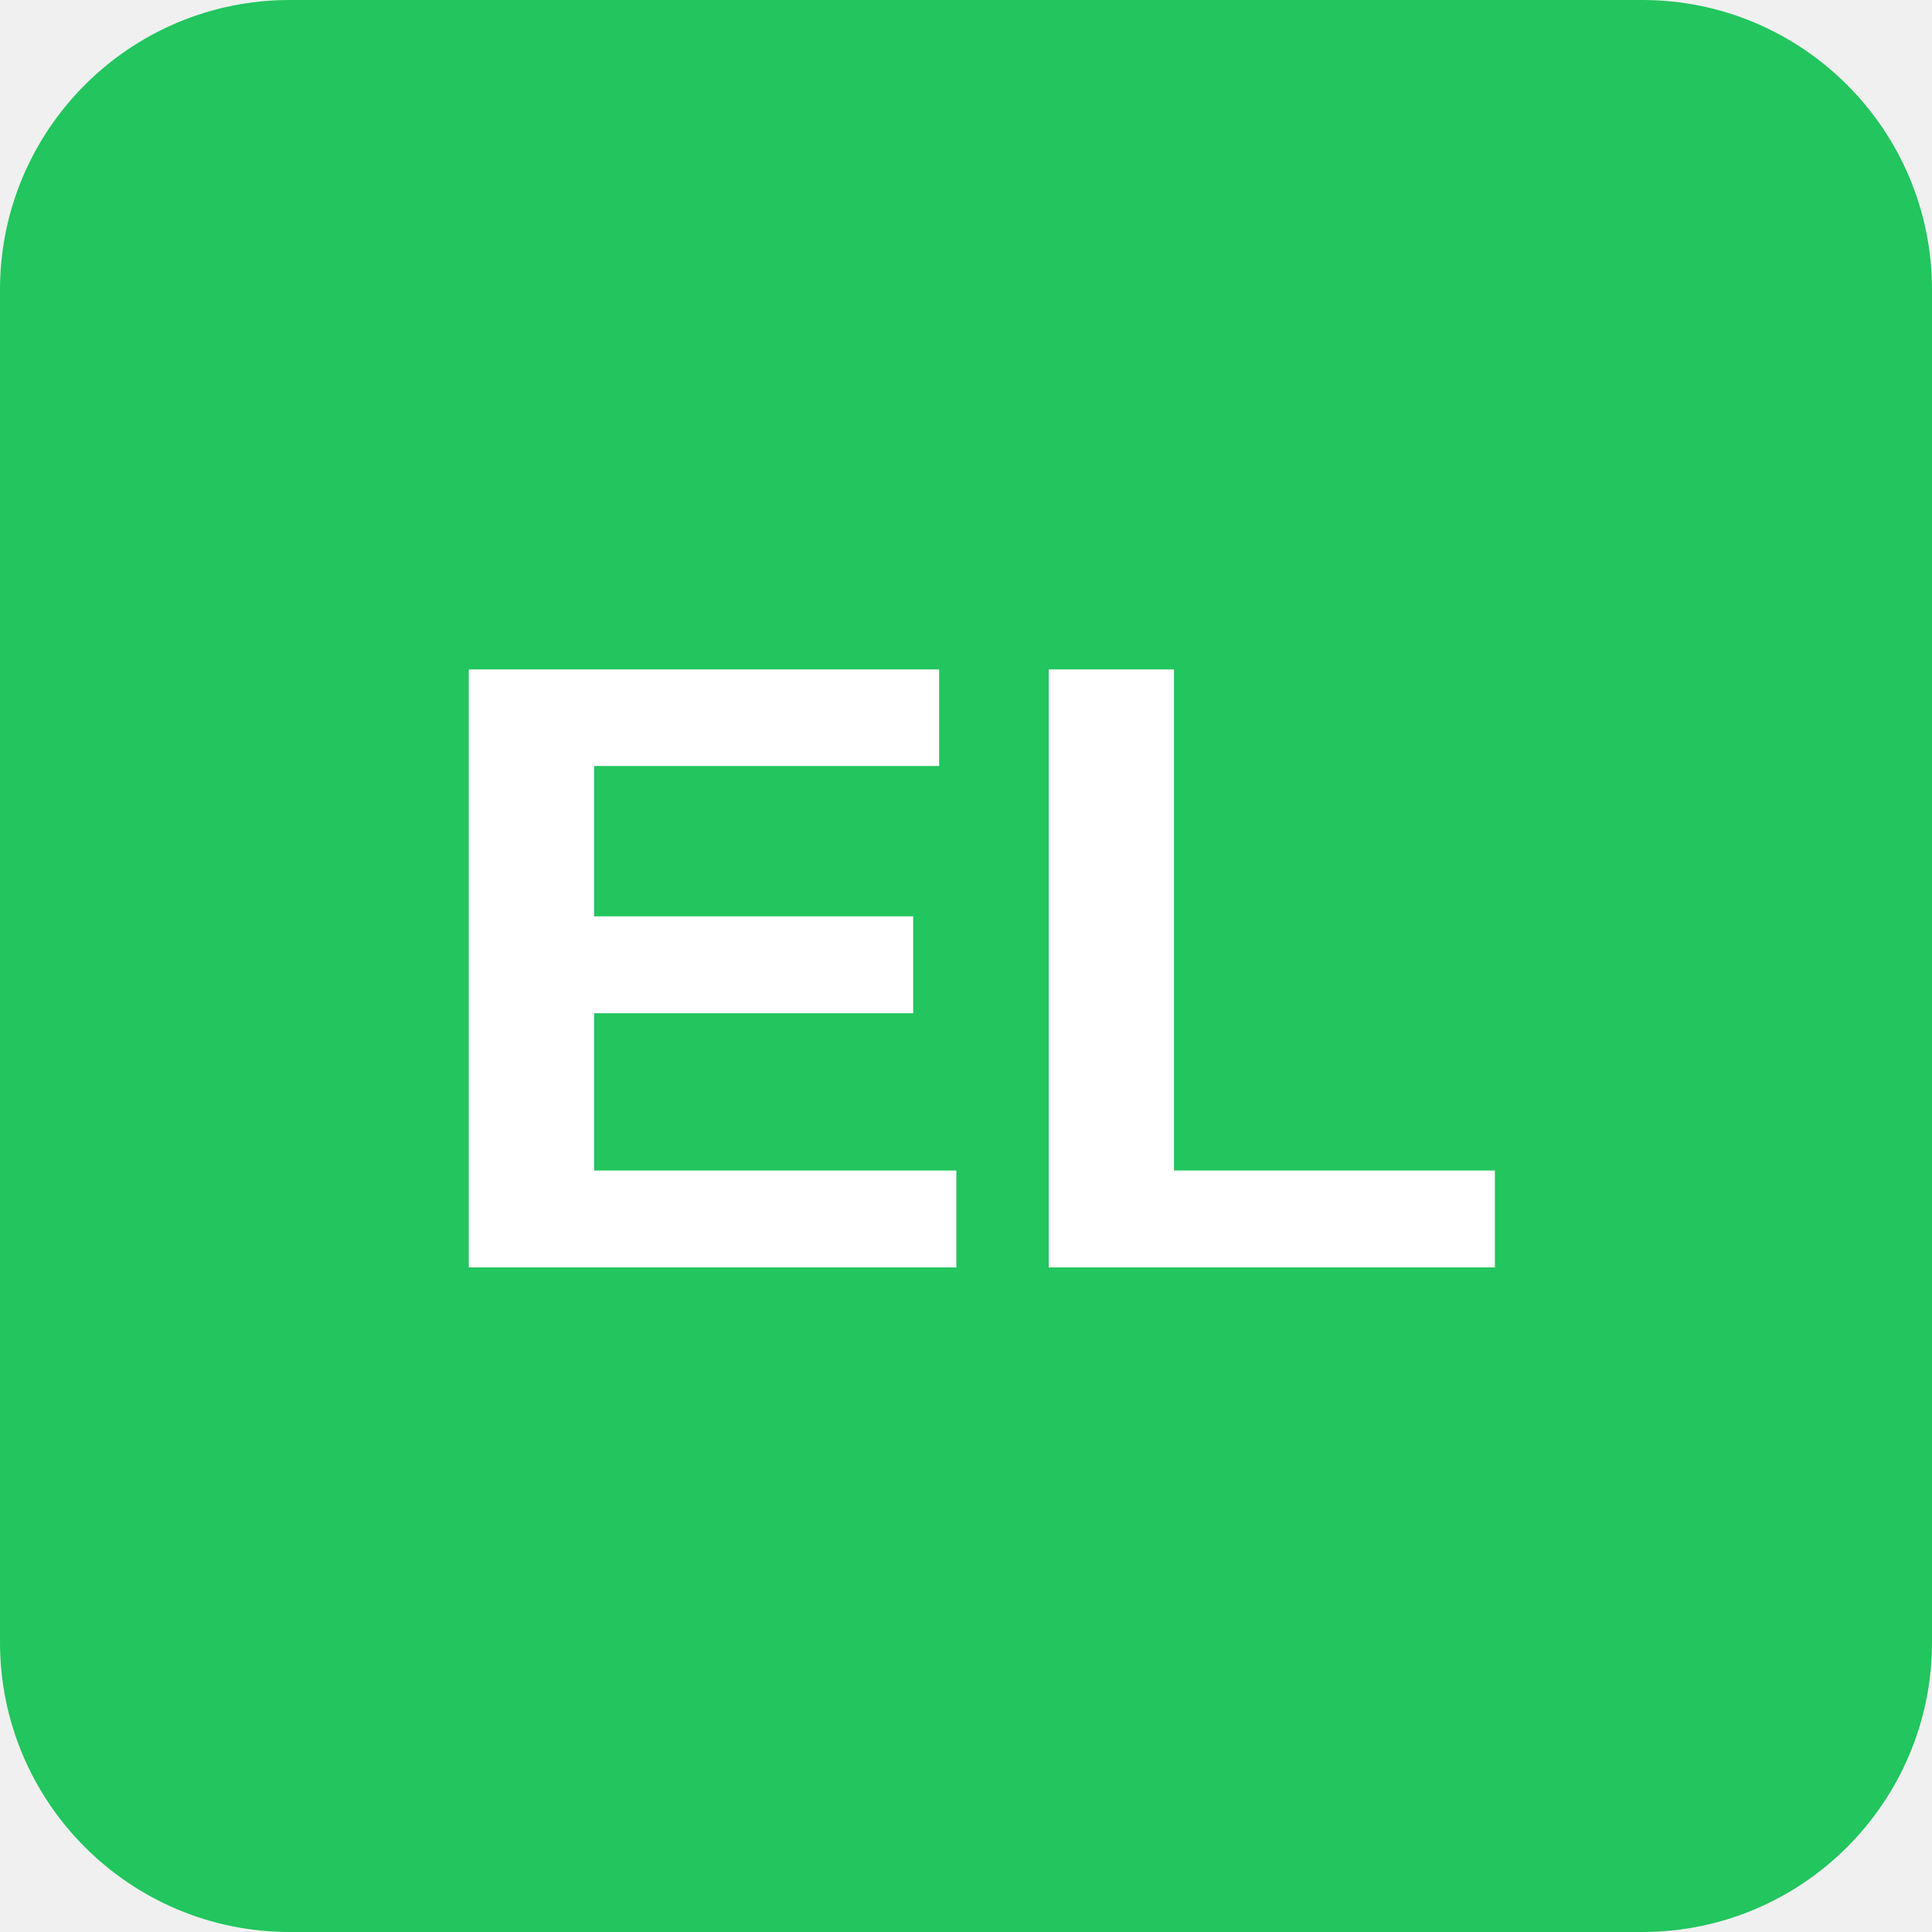
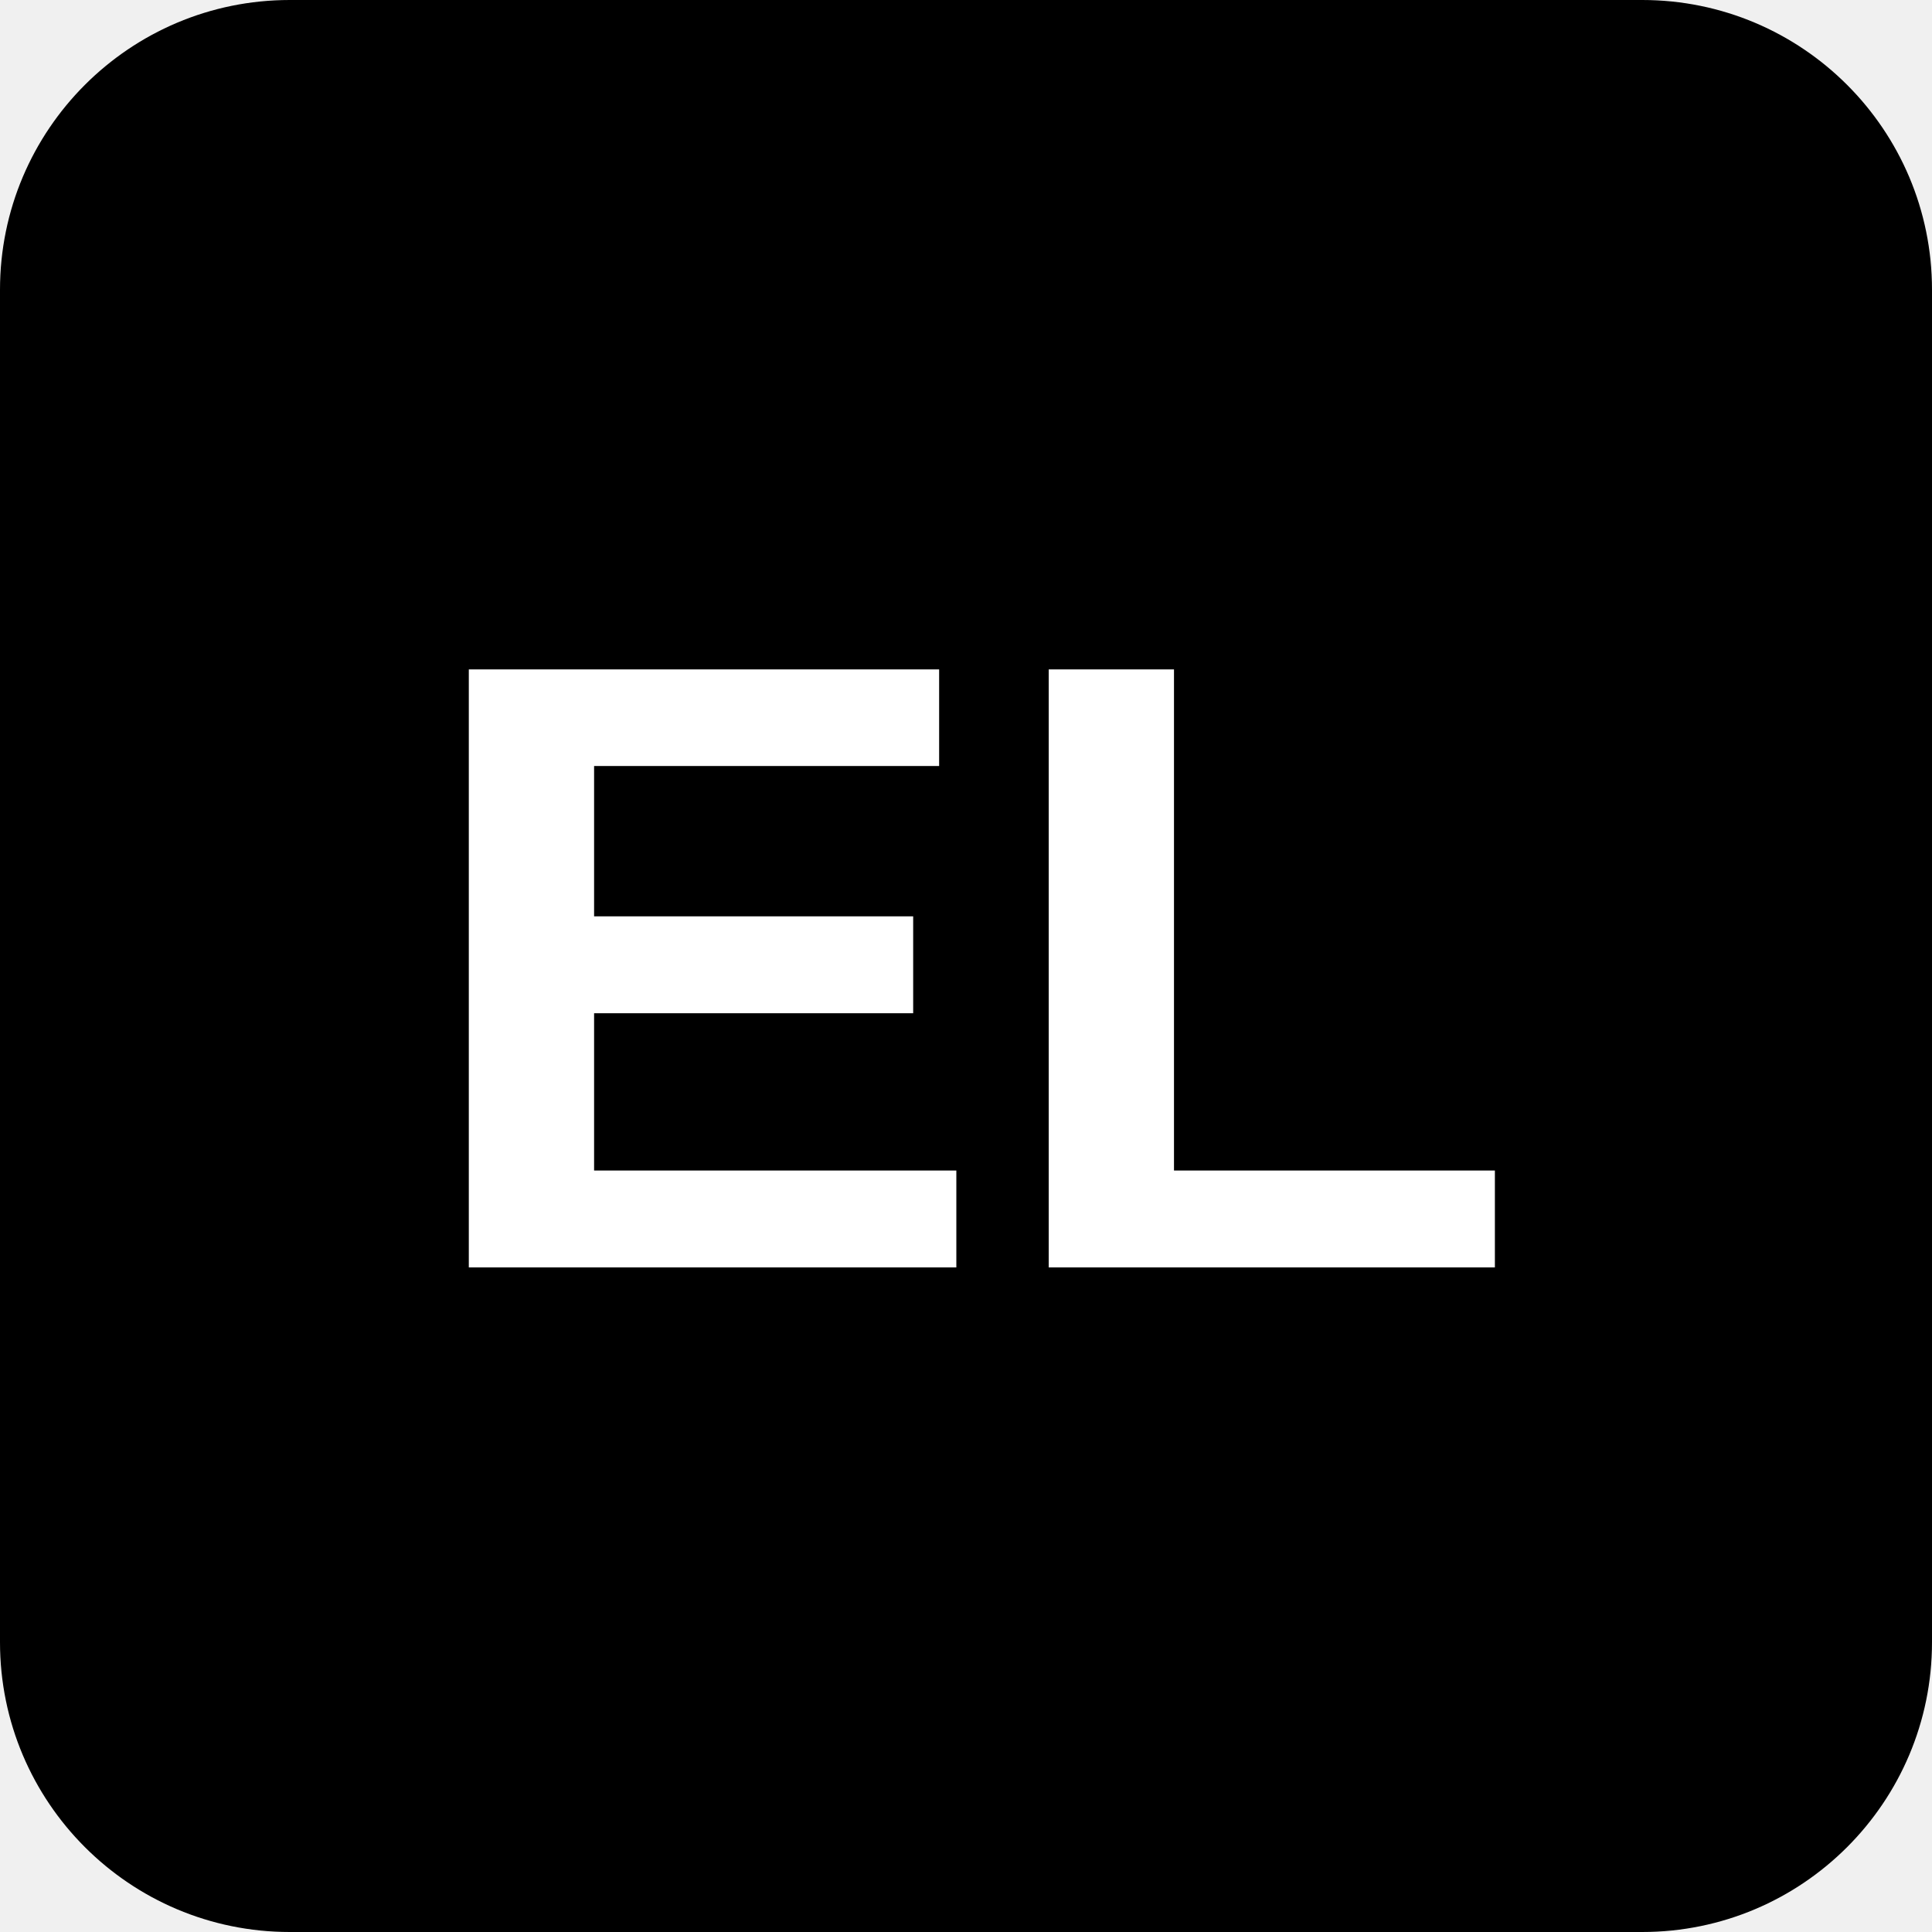
<svg xmlns="http://www.w3.org/2000/svg" viewBox="0 0 100 100">
-   <rect width="100" height="100" fill="#22c55e" rx="15" />
+   <rect width="100" height="100" fill="#000000" rx="15" />
  <text x="50" y="50" font-family="Arial, sans-serif" font-size="45" font-weight="bold" fill="#ffffff" text-anchor="middle" dominant-baseline="central">EL</text>
</svg>
